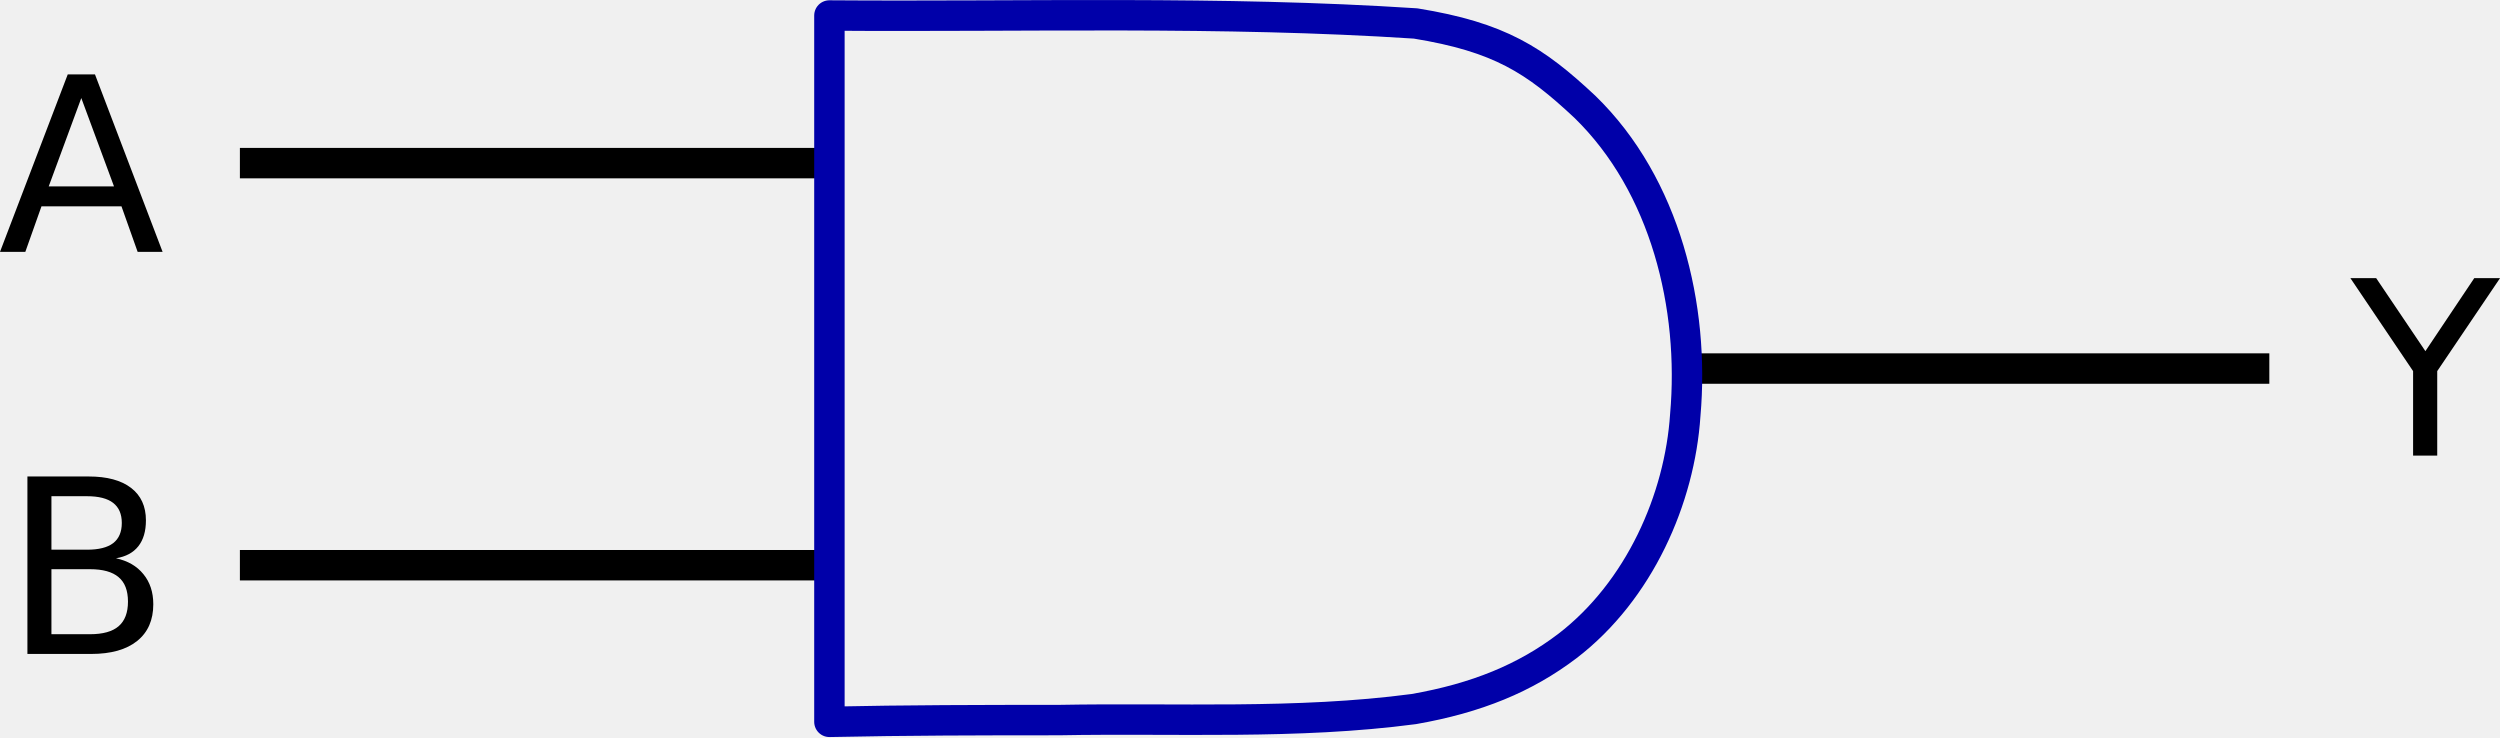
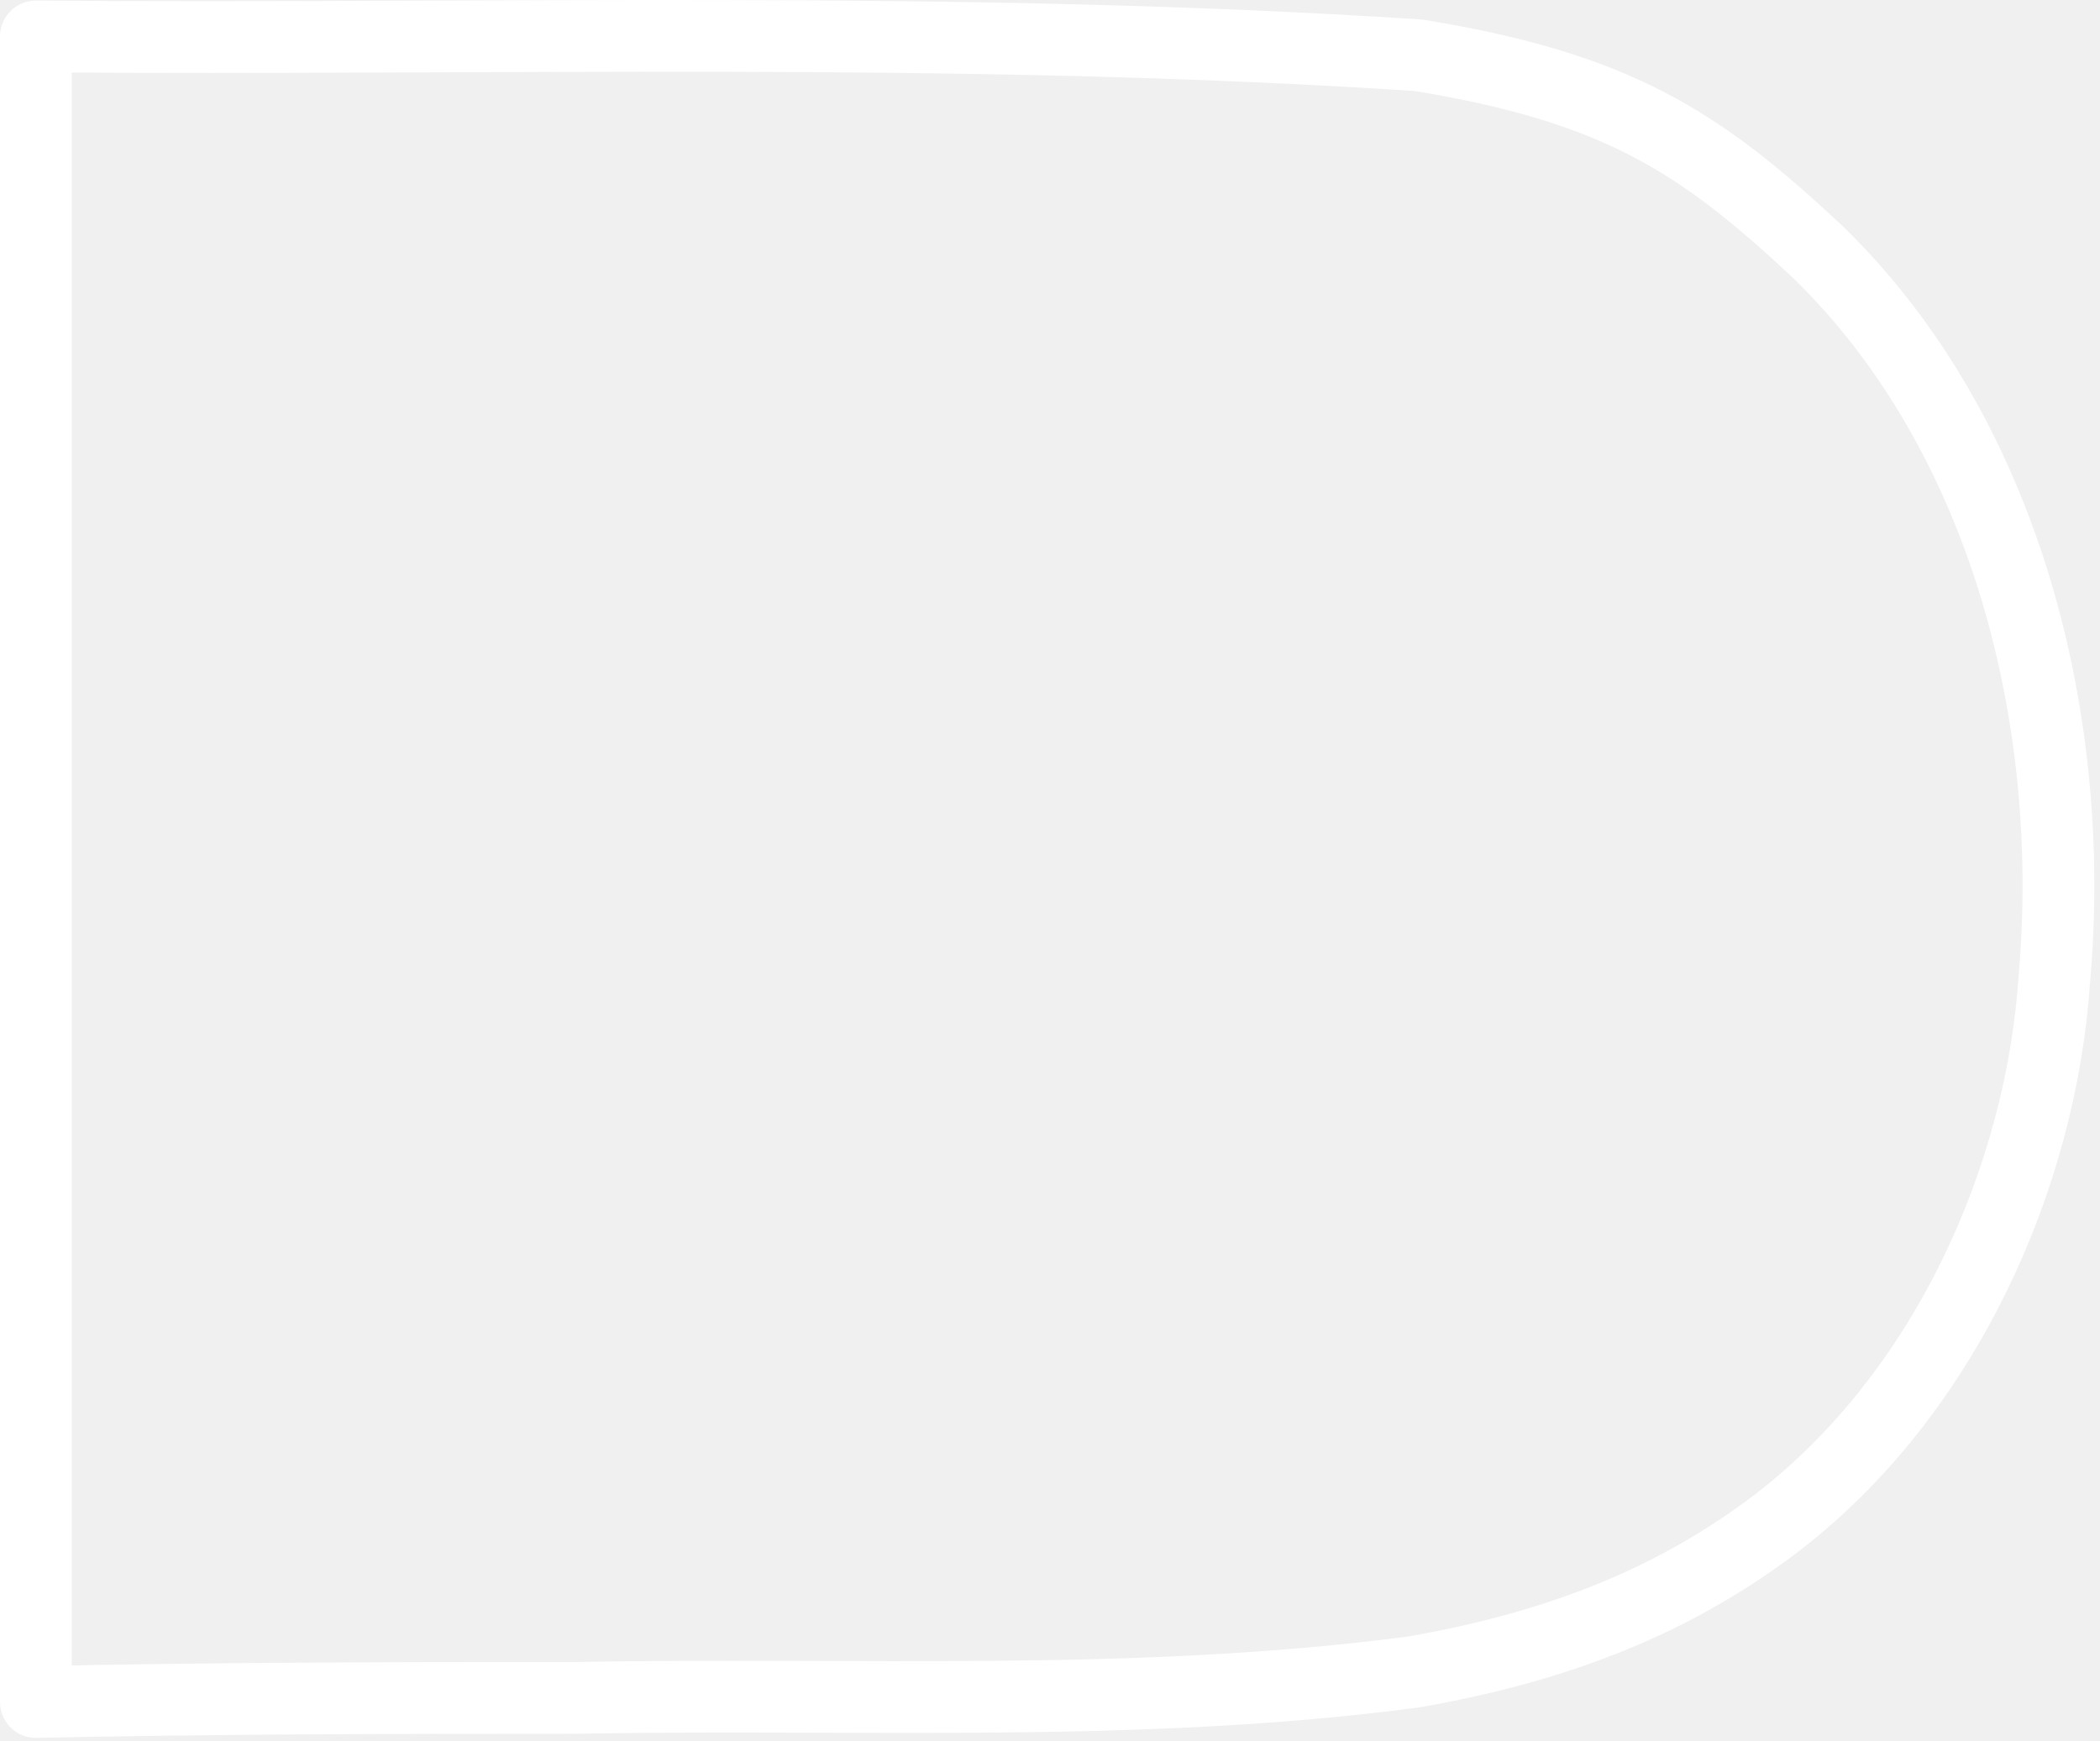
- <svg xmlns="http://www.w3.org/2000/svg" id="svg2" viewBox="0 0 213.38 62.909" version="1.0">
-   <g id="layer1" transform="translate(-80.976 -177.49)">
-     <g id="g9477" transform="translate(26.268 135.33)">
-       <path id="path2902" d="m125.27 56.083h-50.087" stroke="#000" stroke-width="2.597px" fill="none" />
-       <path id="path2904" d="m125.27 90.402h-50.087" stroke="#000" stroke-width="2.597px" fill="none" />
-       <path id="path2906" d="m248.4 73.617h-50.09" stroke="#000" stroke-width="2.597px" fill="none" />
-       <path id="rect1358" stroke-linejoin="round" d="m125.5 43.483c16.68 0.128 33.38-0.407 50.03 0.68 7.18 1.168 10.19 3.123 14.45 7.112 6.89 6.695 9.38 17.106 8.57 26.305-0.47 7.14-3.91 14.999-10.06 19.719-3.61 2.741-7.74 4.441-13.11 5.381-10.04 1.33-20.2 0.75-30.3 0.94-6.53 0-13.05 0.01-19.58 0.15v-60.287z" stroke="#0000a9" stroke-width="2.597" fill="none" />
-       <path id="text2916" d="m61.647 50.529l-2.78 7.538h5.57l-2.79-7.538m-1.157-2.019h2.324l5.772 15.147h-2.13l-1.38-3.886h-6.828l-1.379 3.886h-2.161l5.782-15.147" />
-       <path id="text2920" d="m59.098 90.742v5.55h3.287c1.102 0 1.917-0.227 2.445-0.68 0.534-0.46 0.801-1.16 0.801-2.1 0-0.947-0.267-1.644-0.801-2.09-0.528-0.453-1.343-0.68-2.445-0.68h-3.287m0-6.229v4.565h3.033c1.001 0.001 1.745-0.185 2.232-0.557 0.494-0.379 0.741-0.954 0.741-1.725 0-0.764-0.247-1.336-0.741-1.715-0.487-0.378-1.231-0.568-2.232-0.568h-3.033m-2.05-1.684h5.235c1.563 0 2.766 0.325 3.612 0.974 0.845 0.649 1.268 1.573 1.268 2.77 0 0.926-0.216 1.663-0.649 2.211s-1.069 0.89-1.908 1.025c1.008 0.216 1.789 0.67 2.344 1.359 0.561 0.683 0.842 1.539 0.842 2.567 0 1.353-0.46 2.398-1.38 3.135s-2.228 1.106-3.926 1.106h-5.438v-15.147" />
-       <path id="text2924" d="m255.32 65.902h2.2l4.2 6.229 4.17-6.229h2.2l-5.36 7.933v7.213h-2.06v-7.213l-5.35-7.933" />
-     </g>
-   </g>
+ <svg xmlns="http://www.w3.org/2000/svg" width="76" height="63" viewBox="0 0 76 63" fill="none">
+   <path d="M1.299 1.32C17.979 1.448 34.679 0.913 51.329 2C58.509 3.168 61.519 5.123 65.779 9.112C72.669 15.807 75.159 26.218 74.349 35.417C73.879 42.557 70.439 50.416 64.289 55.136C60.679 57.877 56.549 59.578 51.179 60.517C41.139 61.847 30.979 61.267 20.879 61.458C14.349 61.458 7.829 61.468 1.299 61.608V1.32Z" stroke="white" stroke-width="2.597" stroke-linejoin="round" />
</svg>
